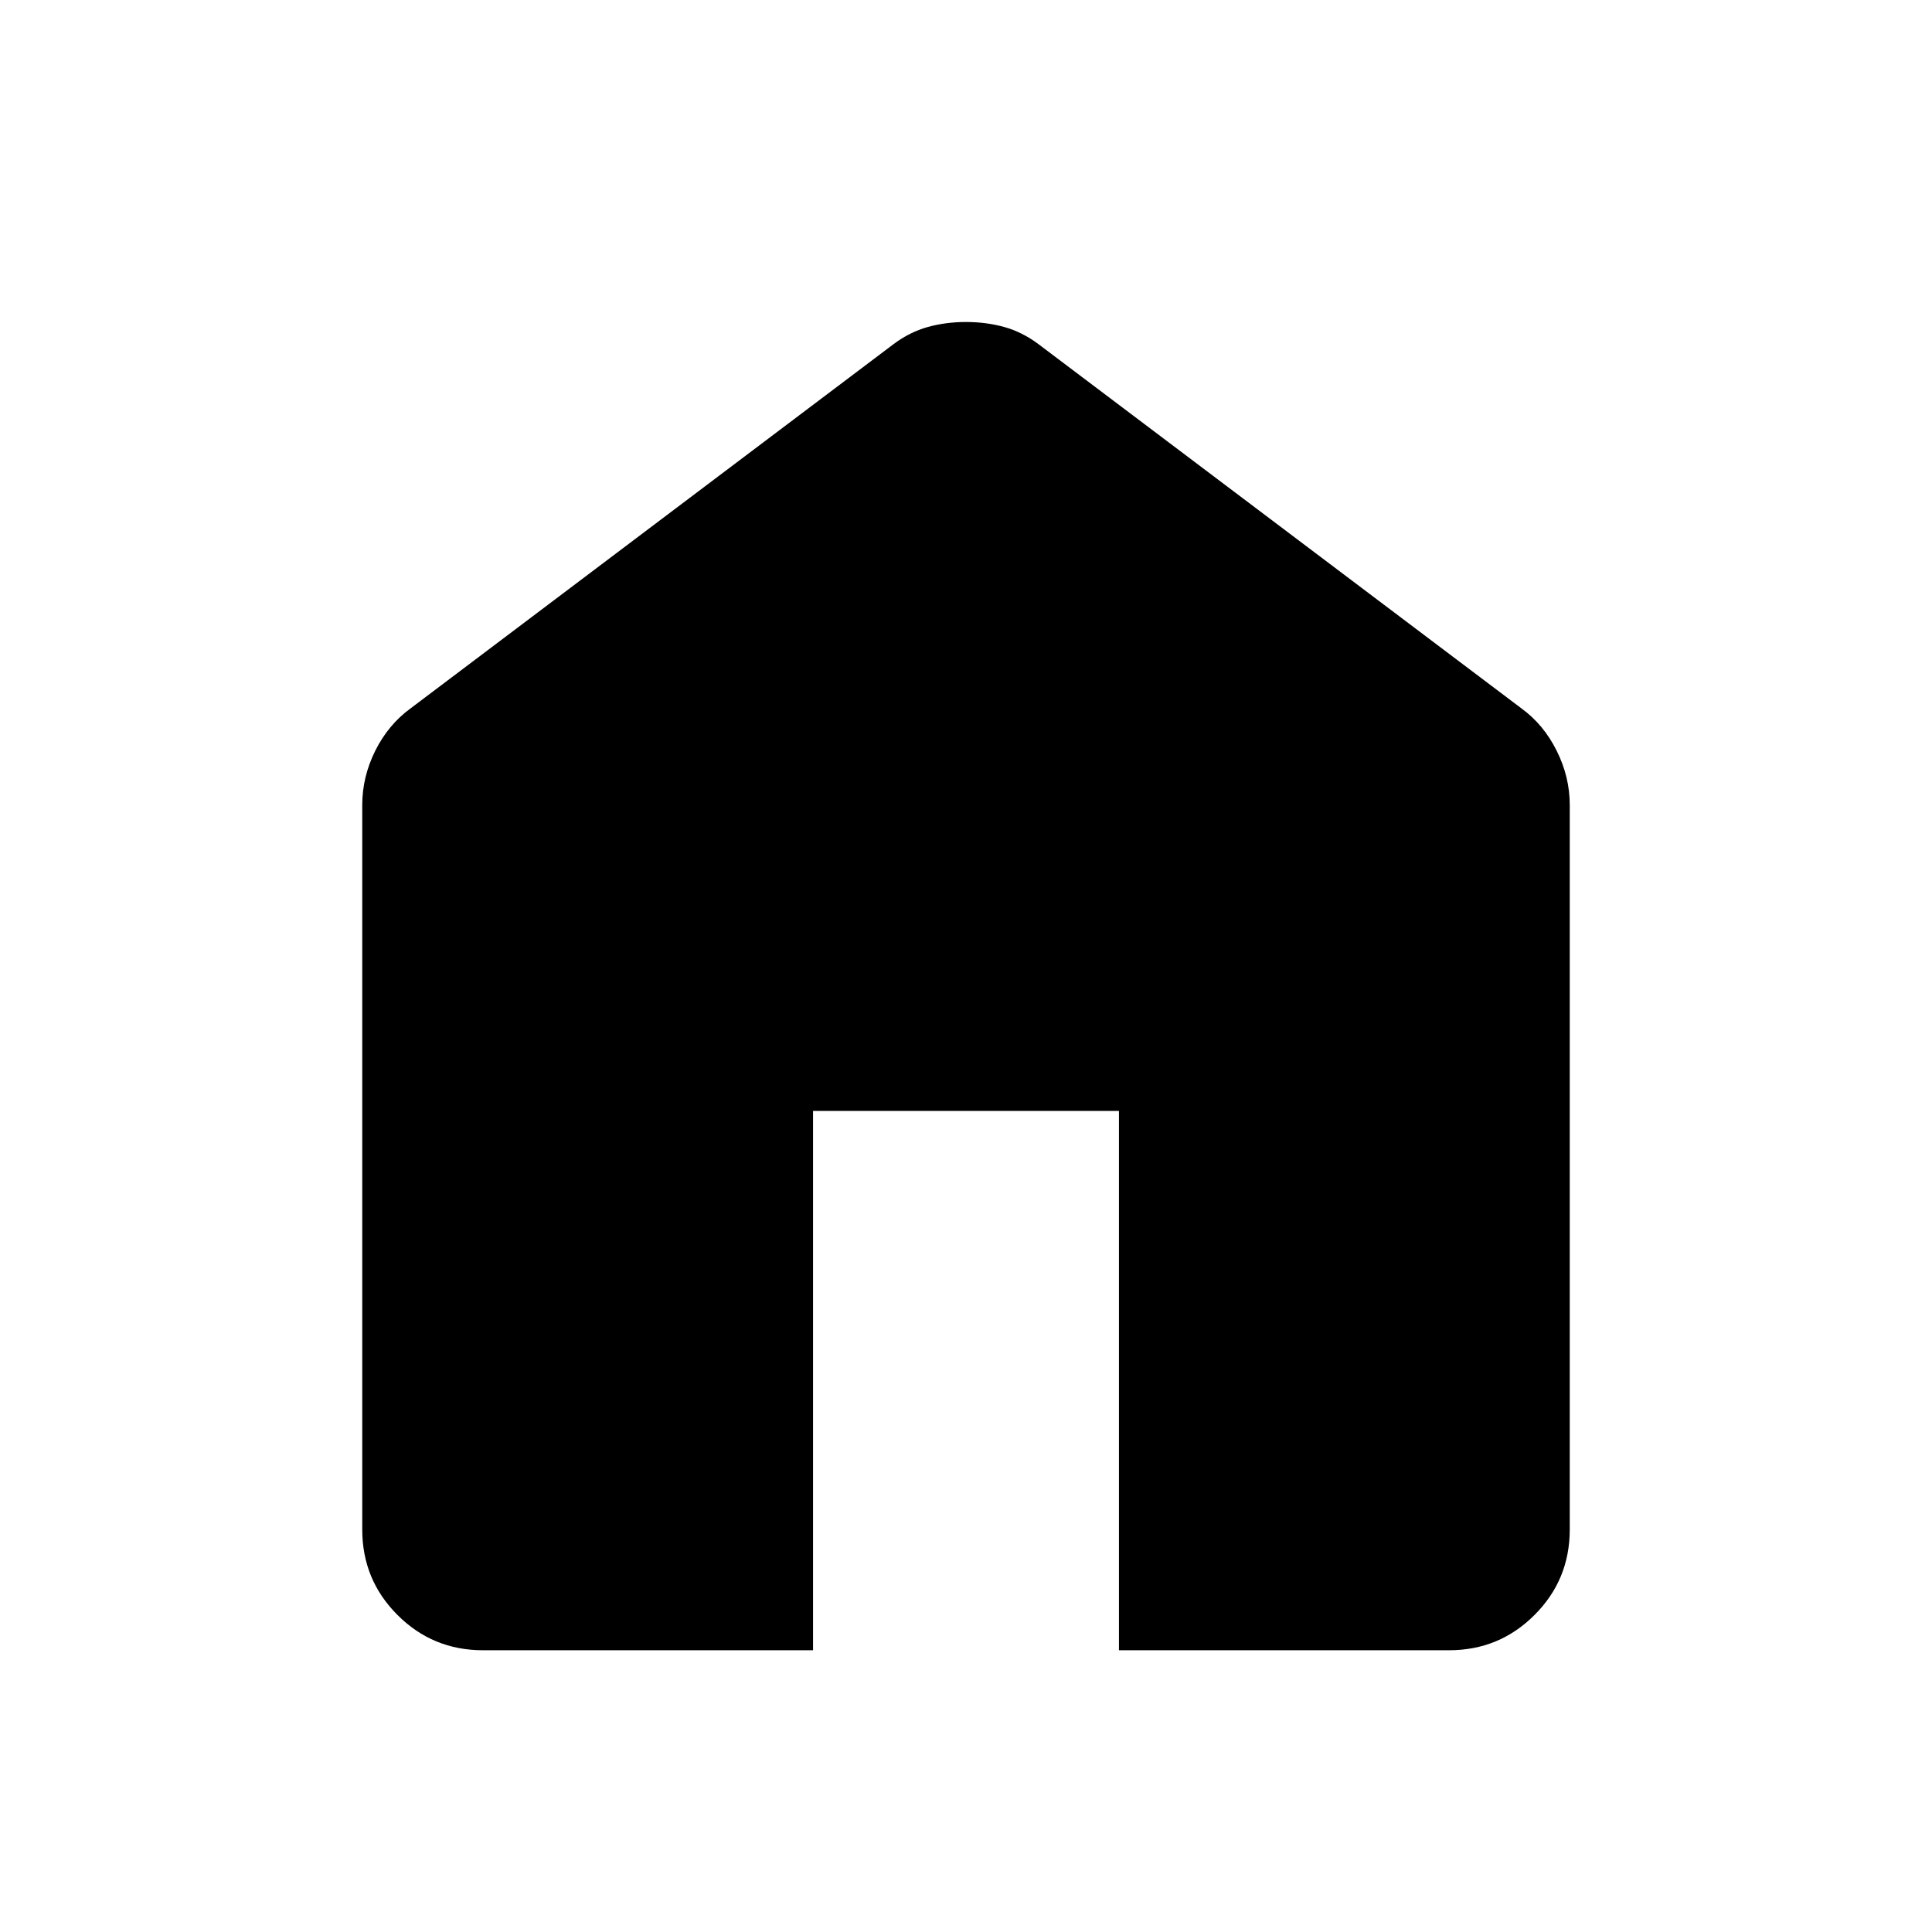
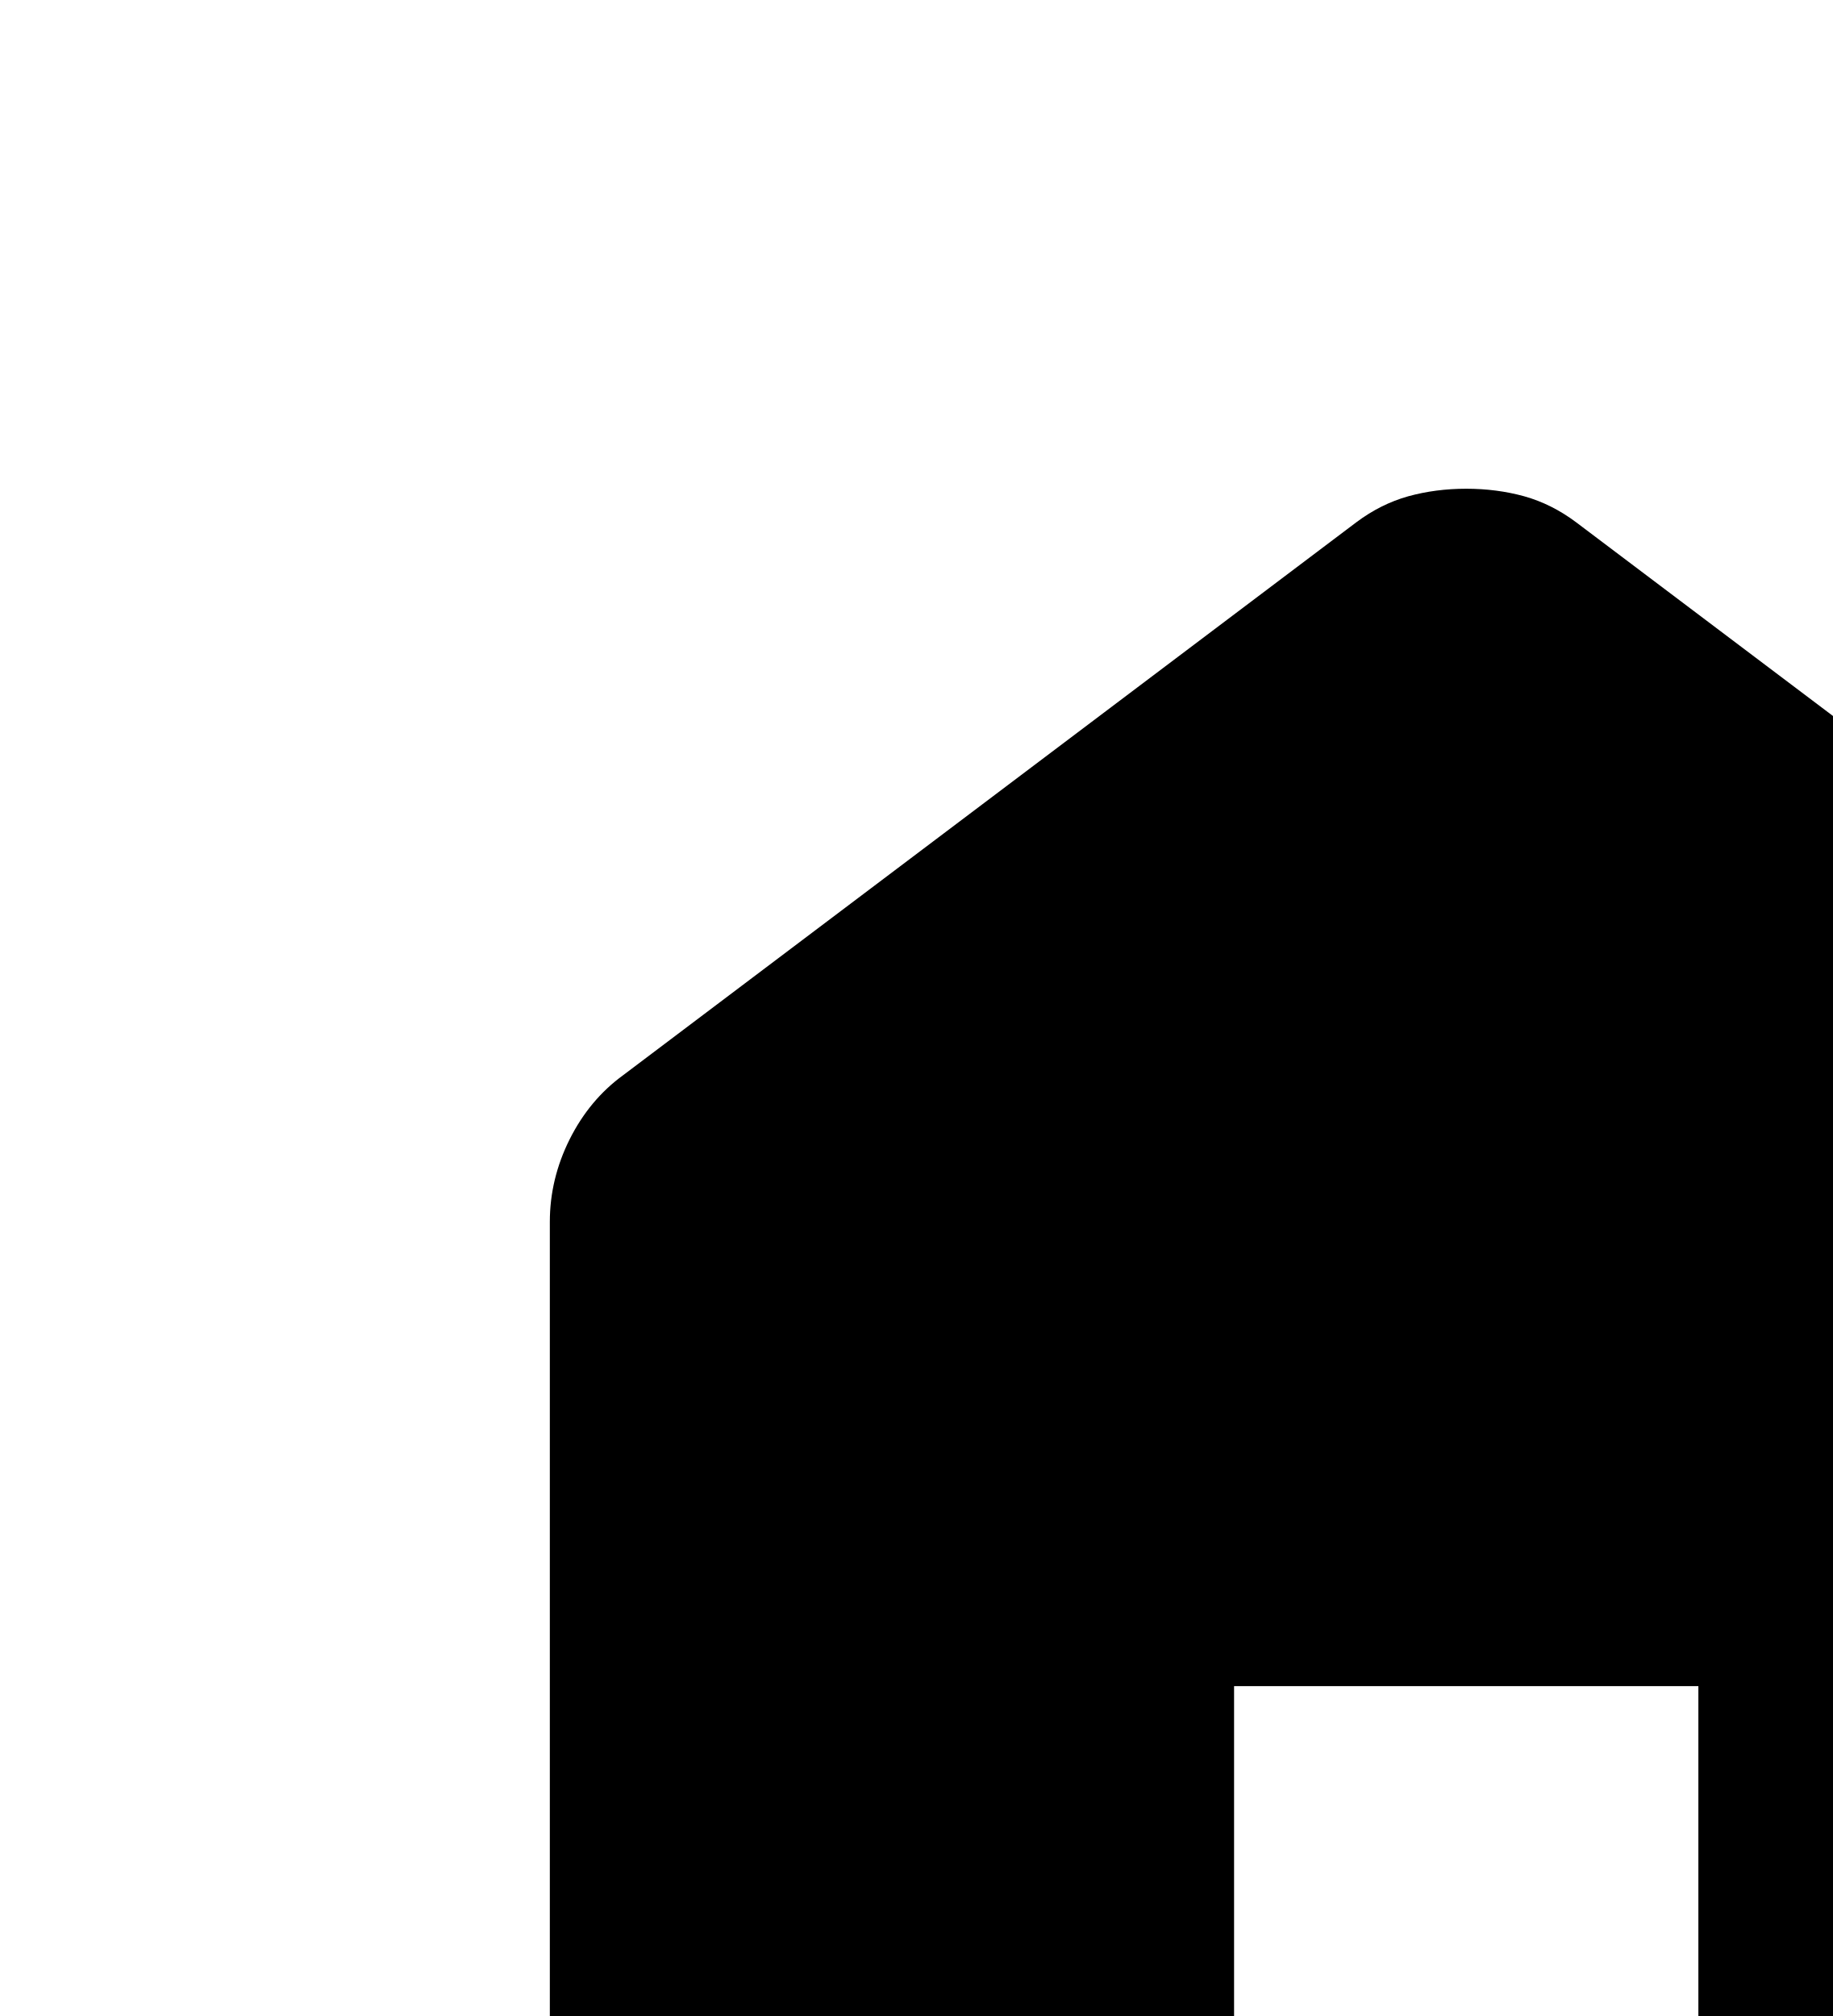
- <svg xmlns="http://www.w3.org/2000/svg" height="24" width="24">
+ <svg xmlns="http://www.w3.org/2000/svg">
  <path d="M6 20.5q-.625 0-1.062-.438Q4.5 19.625 4.5 19v-9q0-.35.162-.675Q4.825 9 5.1 8.8l6-4.525q.2-.15.425-.213Q11.75 4 12 4q.25 0 .475.062.225.063.425.213l6 4.525q.275.2.437.525.163.325.163.675v9q0 .625-.438 1.062-.437.438-1.062.438h-4.1v-6.7h-3.8v6.7Z" />
</svg>
